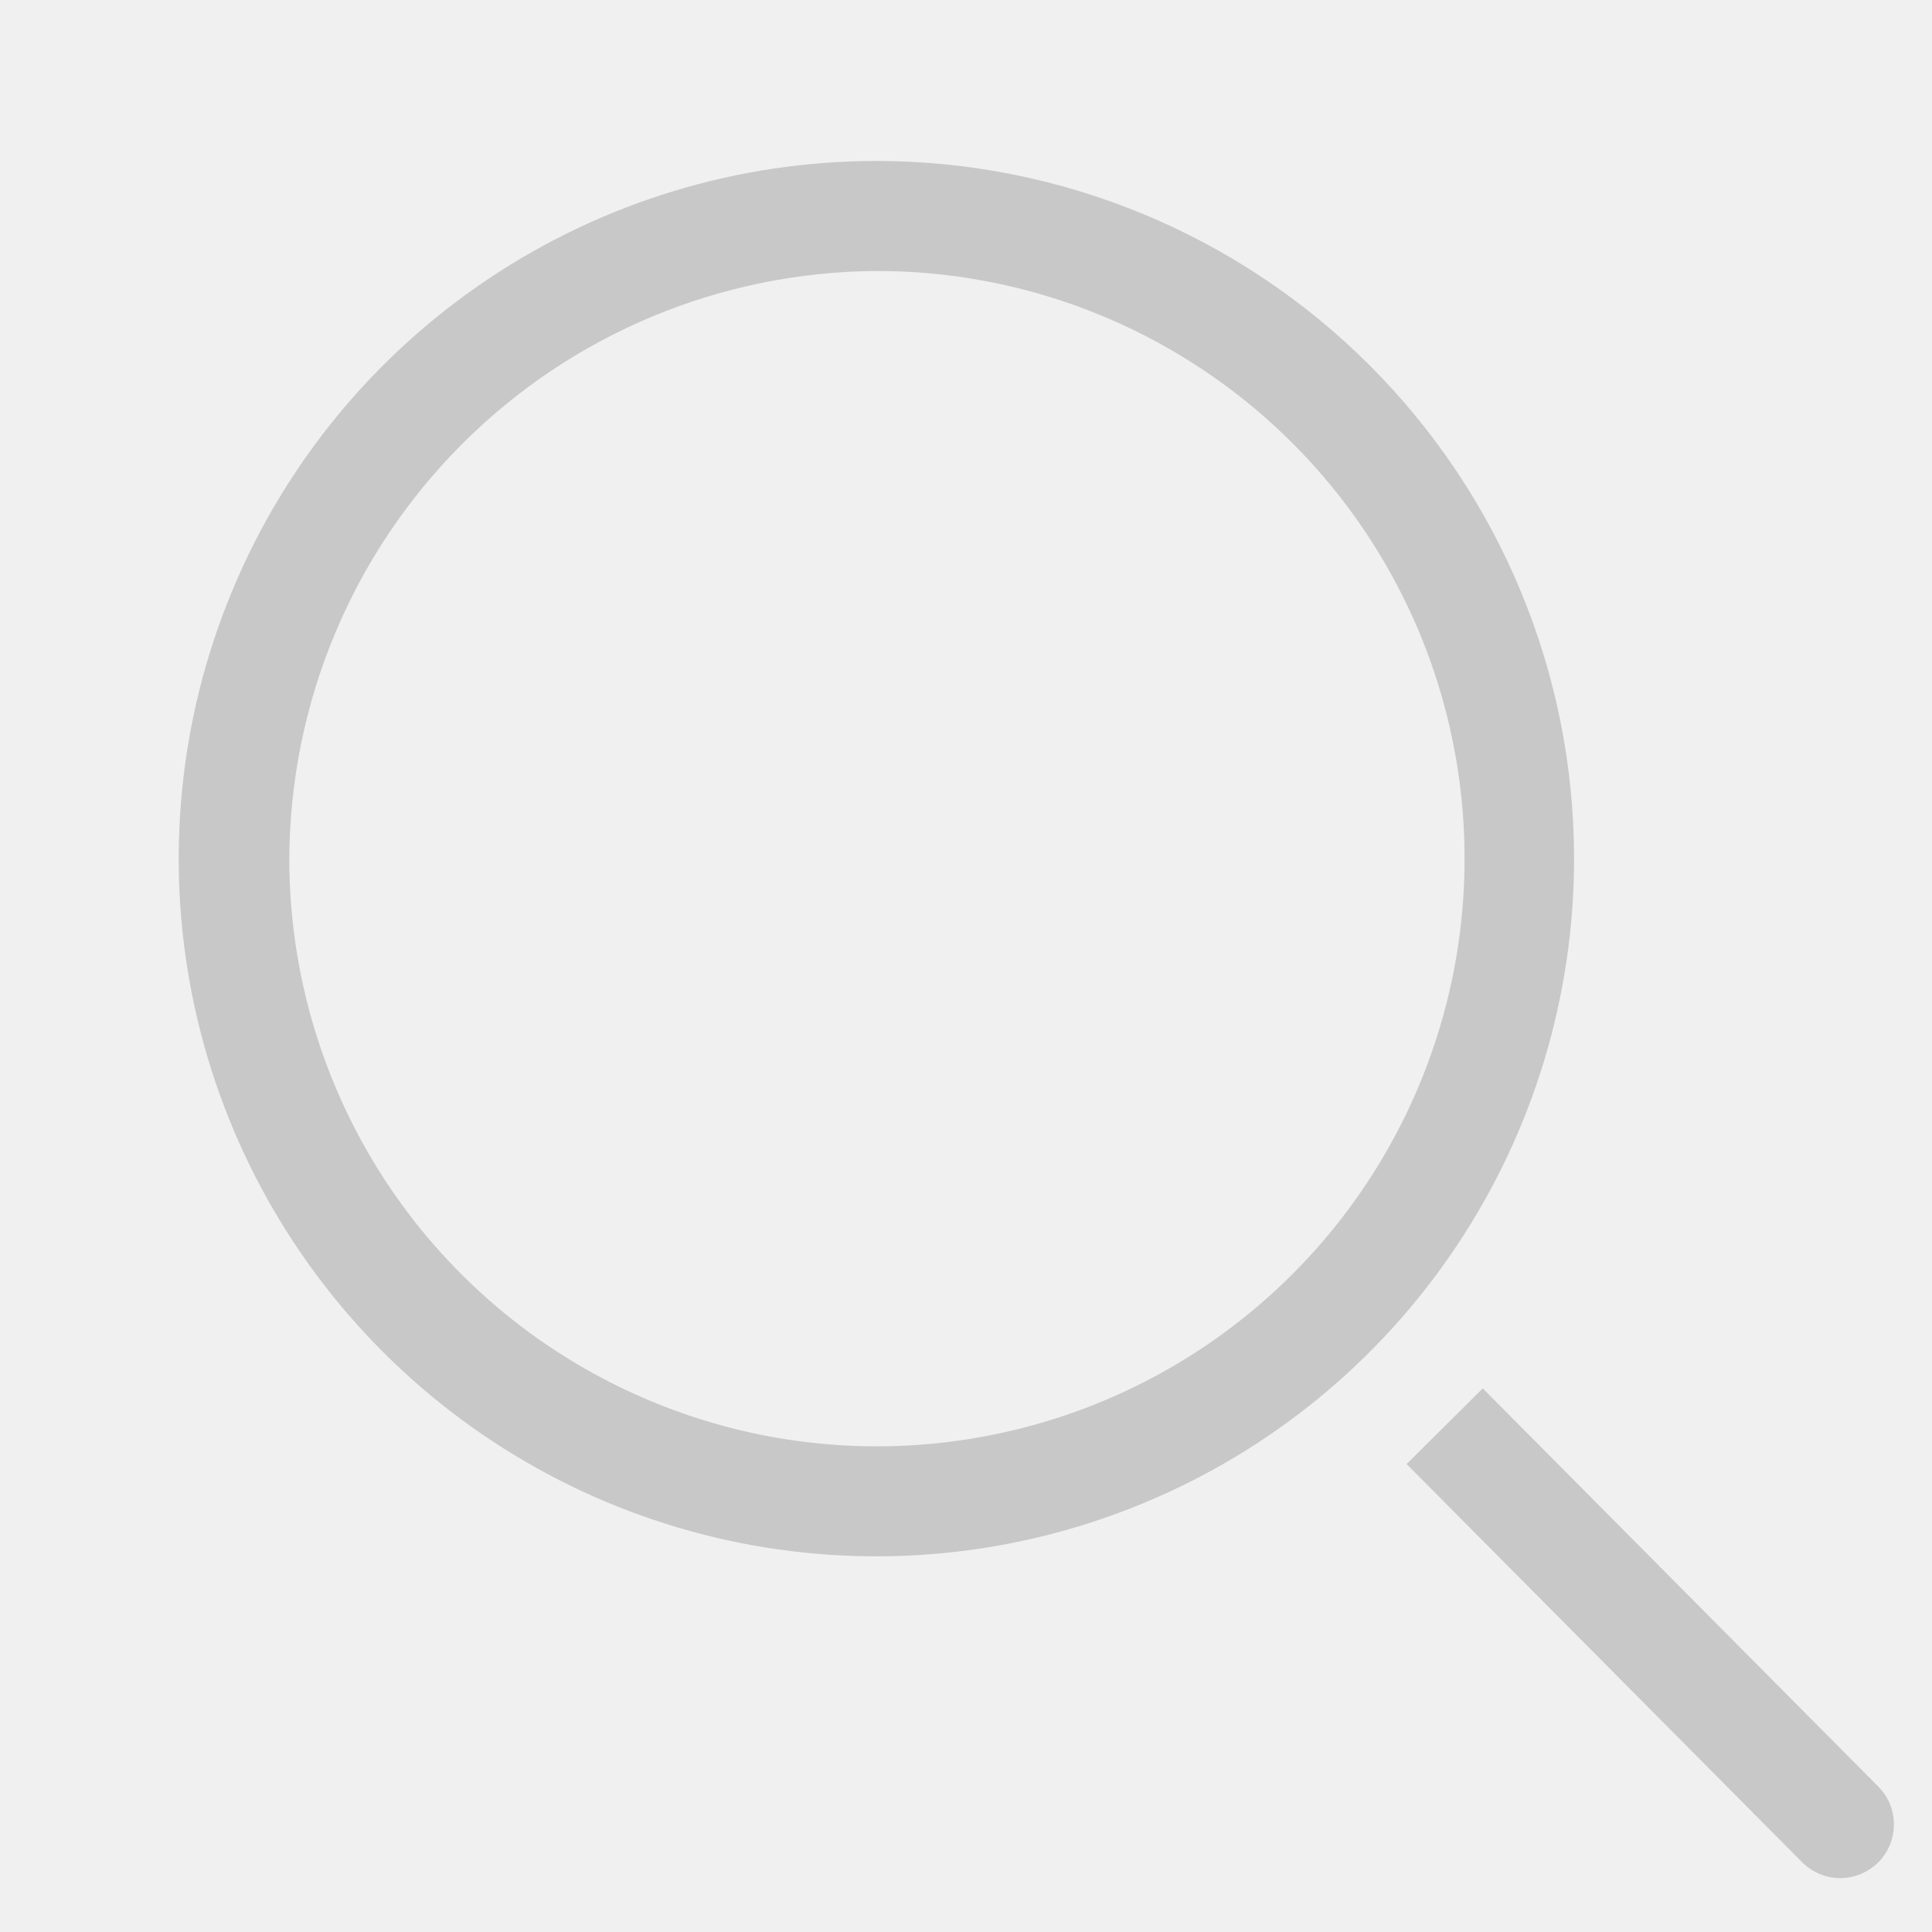
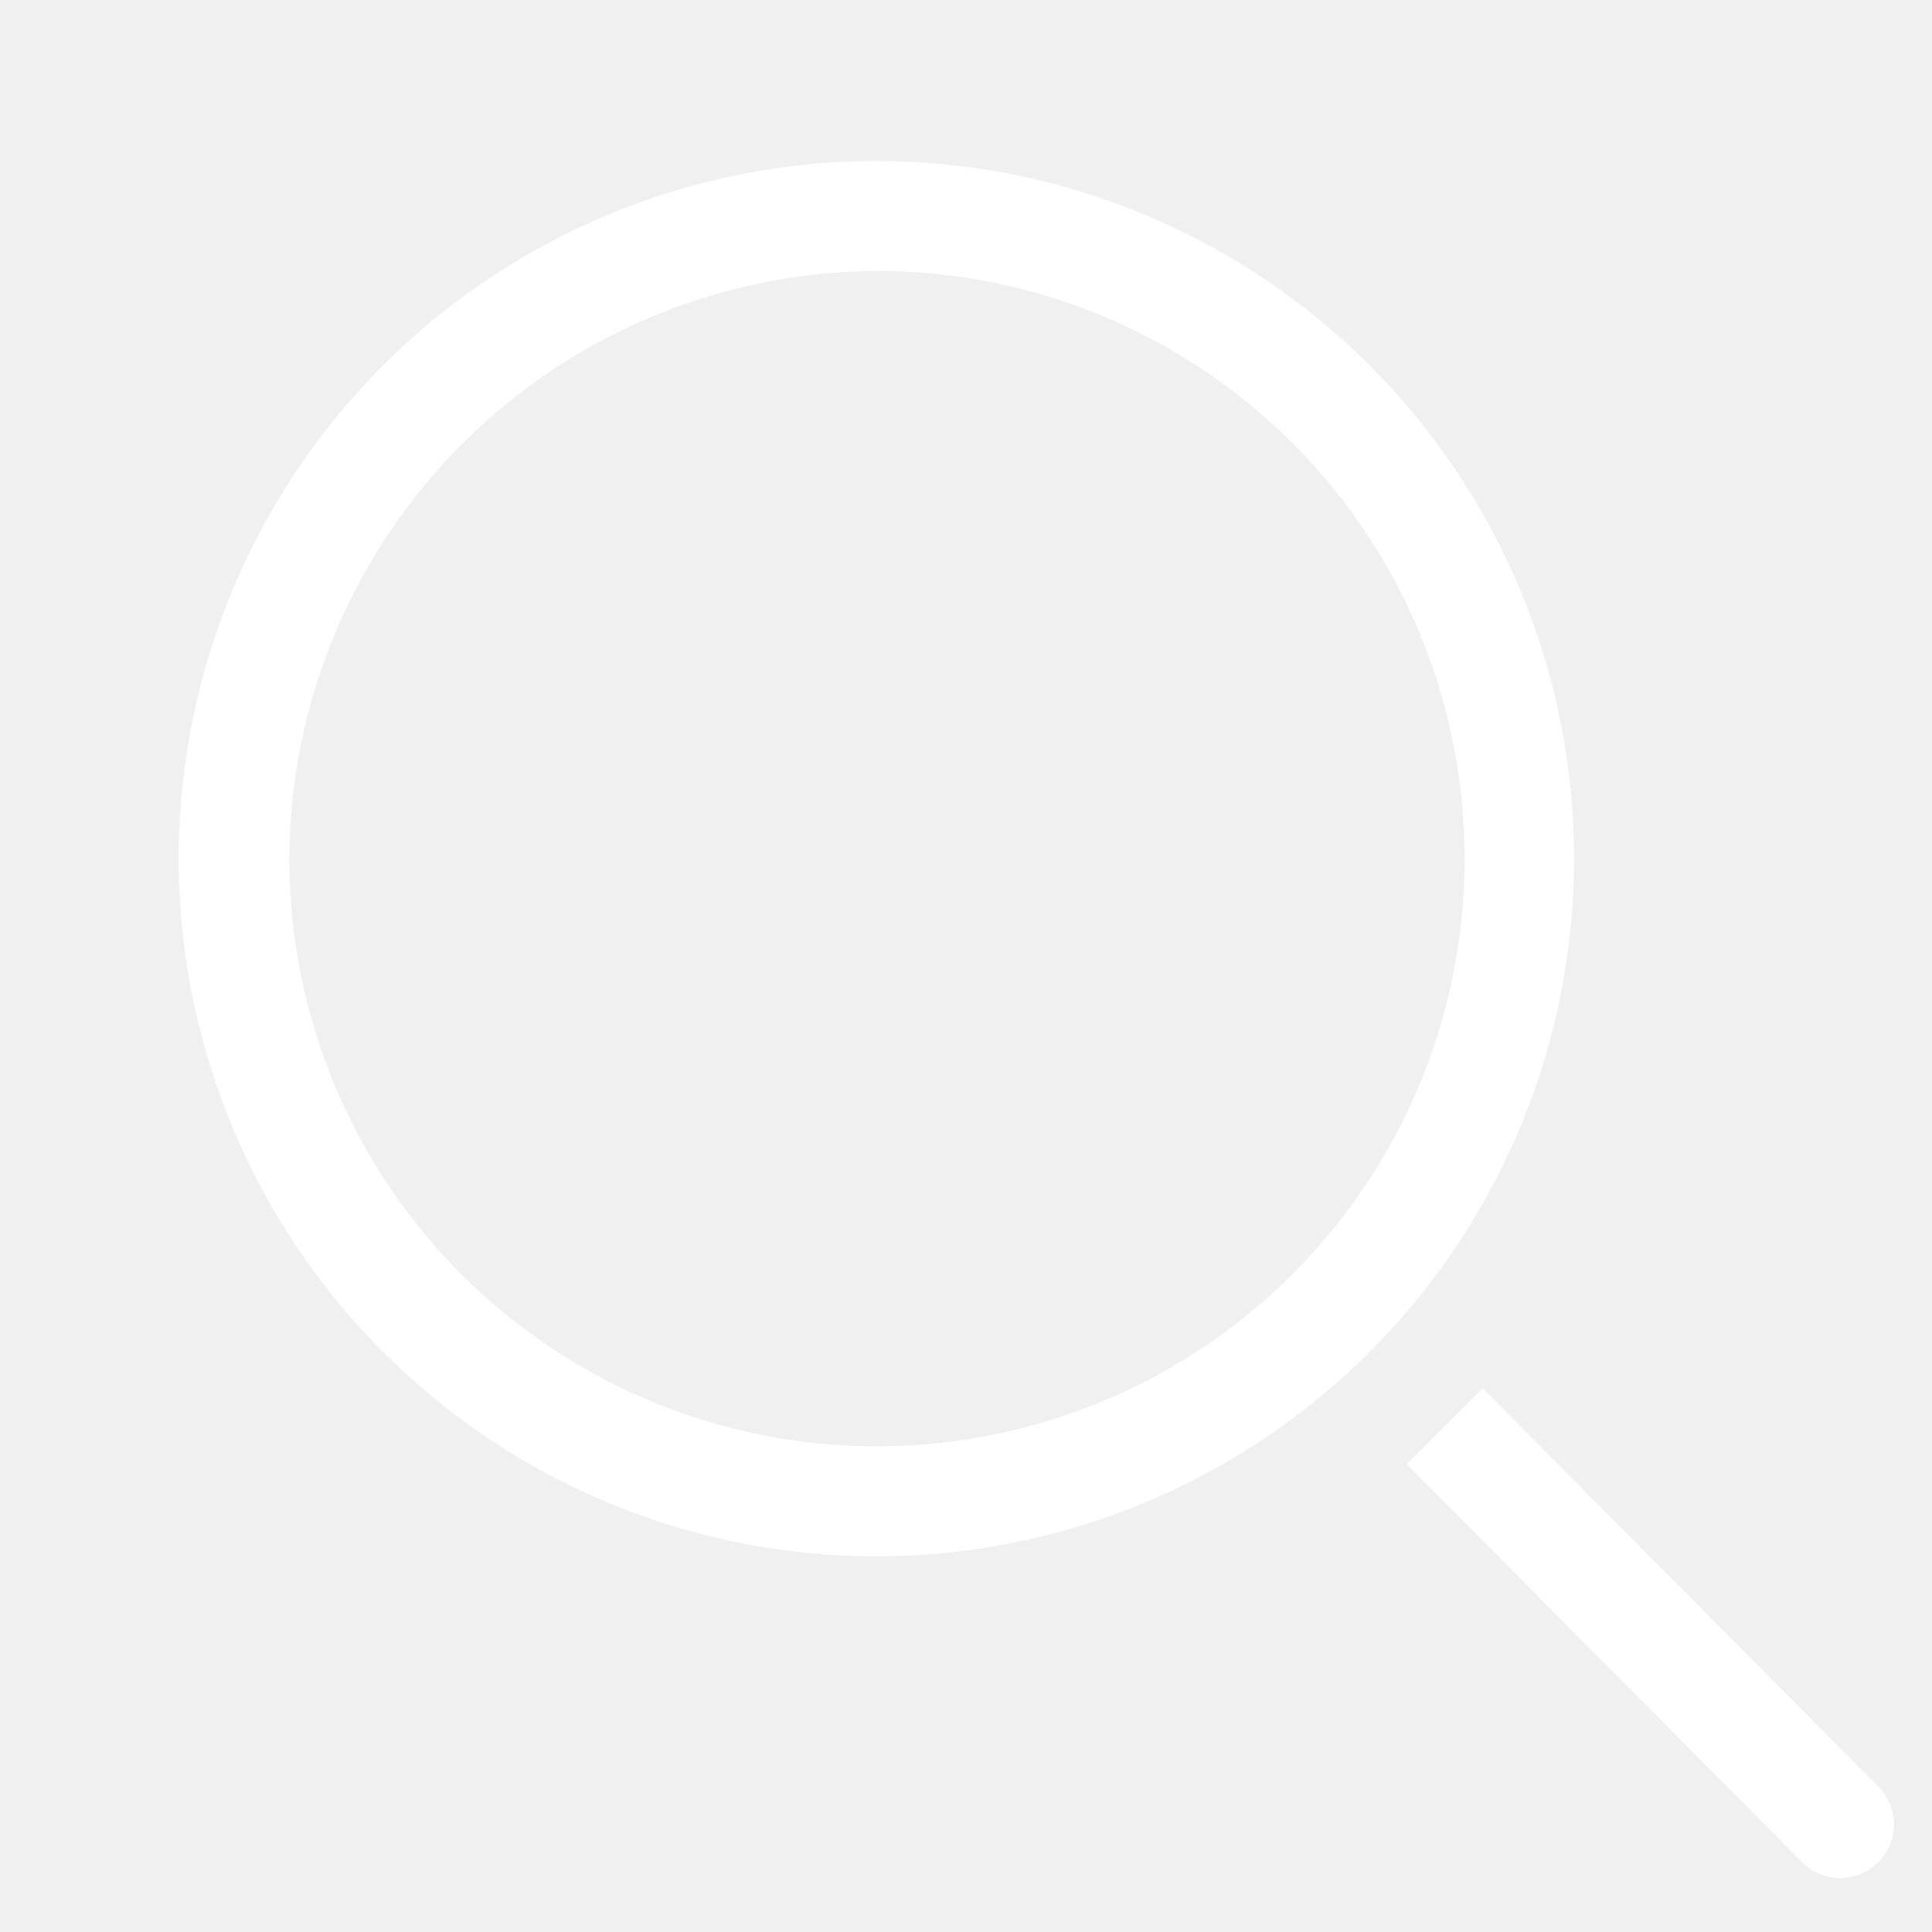
<svg xmlns="http://www.w3.org/2000/svg" width="19" height="19" viewBox="0 0 19 19" fill="none">
  <g clip-path="url(#clip0_28_5)">
-     <path d="M8.619 2.665C9.762 2.664 10.88 3.002 11.831 3.637C12.782 4.271 13.523 5.173 13.962 6.229C14.4 7.285 14.515 8.447 14.293 9.569C14.07 10.69 13.52 11.72 12.712 12.529C11.904 13.338 10.874 13.889 9.753 14.112C8.632 14.336 7.47 14.222 6.413 13.784C5.357 13.347 4.454 12.606 3.819 11.656C3.184 10.705 2.845 9.588 2.845 8.444C2.852 6.915 3.462 5.45 4.543 4.368C5.624 3.285 7.089 2.674 8.619 2.665ZM8.619 1.583C7.262 1.583 5.935 1.986 4.807 2.74C3.678 3.494 2.799 4.565 2.28 5.819C1.76 7.073 1.625 8.452 1.889 9.783C2.154 11.114 2.807 12.336 3.767 13.296C4.727 14.256 5.949 14.909 7.28 15.174C8.611 15.438 9.99 15.303 11.244 14.783C12.498 14.264 13.569 13.385 14.323 12.256C15.077 11.128 15.48 9.801 15.48 8.444C15.48 6.625 14.757 4.88 13.47 3.593C12.183 2.306 10.438 1.583 8.619 1.583Z" fill="#c8c8c8" />
-     <path d="M18.472 17.57L14.582 13.654L13.833 14.398L17.723 18.314C17.772 18.363 17.83 18.402 17.894 18.429C17.958 18.456 18.026 18.47 18.096 18.47C18.165 18.47 18.234 18.457 18.298 18.43C18.362 18.404 18.42 18.365 18.47 18.317C18.519 18.268 18.558 18.209 18.585 18.146C18.611 18.082 18.625 18.013 18.625 17.944C18.626 17.874 18.612 17.806 18.586 17.741C18.56 17.677 18.521 17.619 18.472 17.57Z" fill="#c8c8c8" />
+     <path d="M8.619 2.665C9.762 2.664 10.88 3.002 11.831 3.637C12.782 4.271 13.523 5.173 13.962 6.229C14.4 7.285 14.515 8.447 14.293 9.569C14.07 10.69 13.52 11.72 12.712 12.529C11.904 13.338 10.874 13.889 9.753 14.112C8.632 14.336 7.47 14.222 6.413 13.784C5.357 13.347 4.454 12.606 3.819 11.656C3.184 10.705 2.845 9.588 2.845 8.444C2.852 6.915 3.462 5.45 4.543 4.368C5.624 3.285 7.089 2.674 8.619 2.665ZM8.619 1.583C7.262 1.583 5.935 1.986 4.807 2.74C3.678 3.494 2.799 4.565 2.28 5.819C1.76 7.073 1.625 8.452 1.889 9.783C2.154 11.114 2.807 12.336 3.767 13.296C4.727 14.256 5.949 14.909 7.28 15.174C8.611 15.438 9.99 15.303 11.244 14.783C12.498 14.264 13.569 13.385 14.323 12.256C15.077 11.128 15.48 9.801 15.48 8.444C15.48 6.625 14.757 4.88 13.47 3.593C12.183 2.306 10.438 1.583 8.619 1.583Z" fill="#fff" />
+     <path d="M18.472 17.57L14.582 13.654L13.833 14.398L17.723 18.314C17.772 18.363 17.83 18.402 17.894 18.429C17.958 18.456 18.026 18.47 18.096 18.47C18.165 18.47 18.234 18.457 18.298 18.43C18.362 18.404 18.42 18.365 18.47 18.317C18.519 18.268 18.558 18.209 18.585 18.146C18.611 18.082 18.625 18.013 18.625 17.944C18.626 17.874 18.612 17.806 18.586 17.741C18.56 17.677 18.521 17.619 18.472 17.57Z" fill="#fff" />
  </g>
  <defs>
    <clipPath id="clip0_28_5">
      <rect width="19" height="19" fill="white" />
    </clipPath>
  </defs>
</svg>
